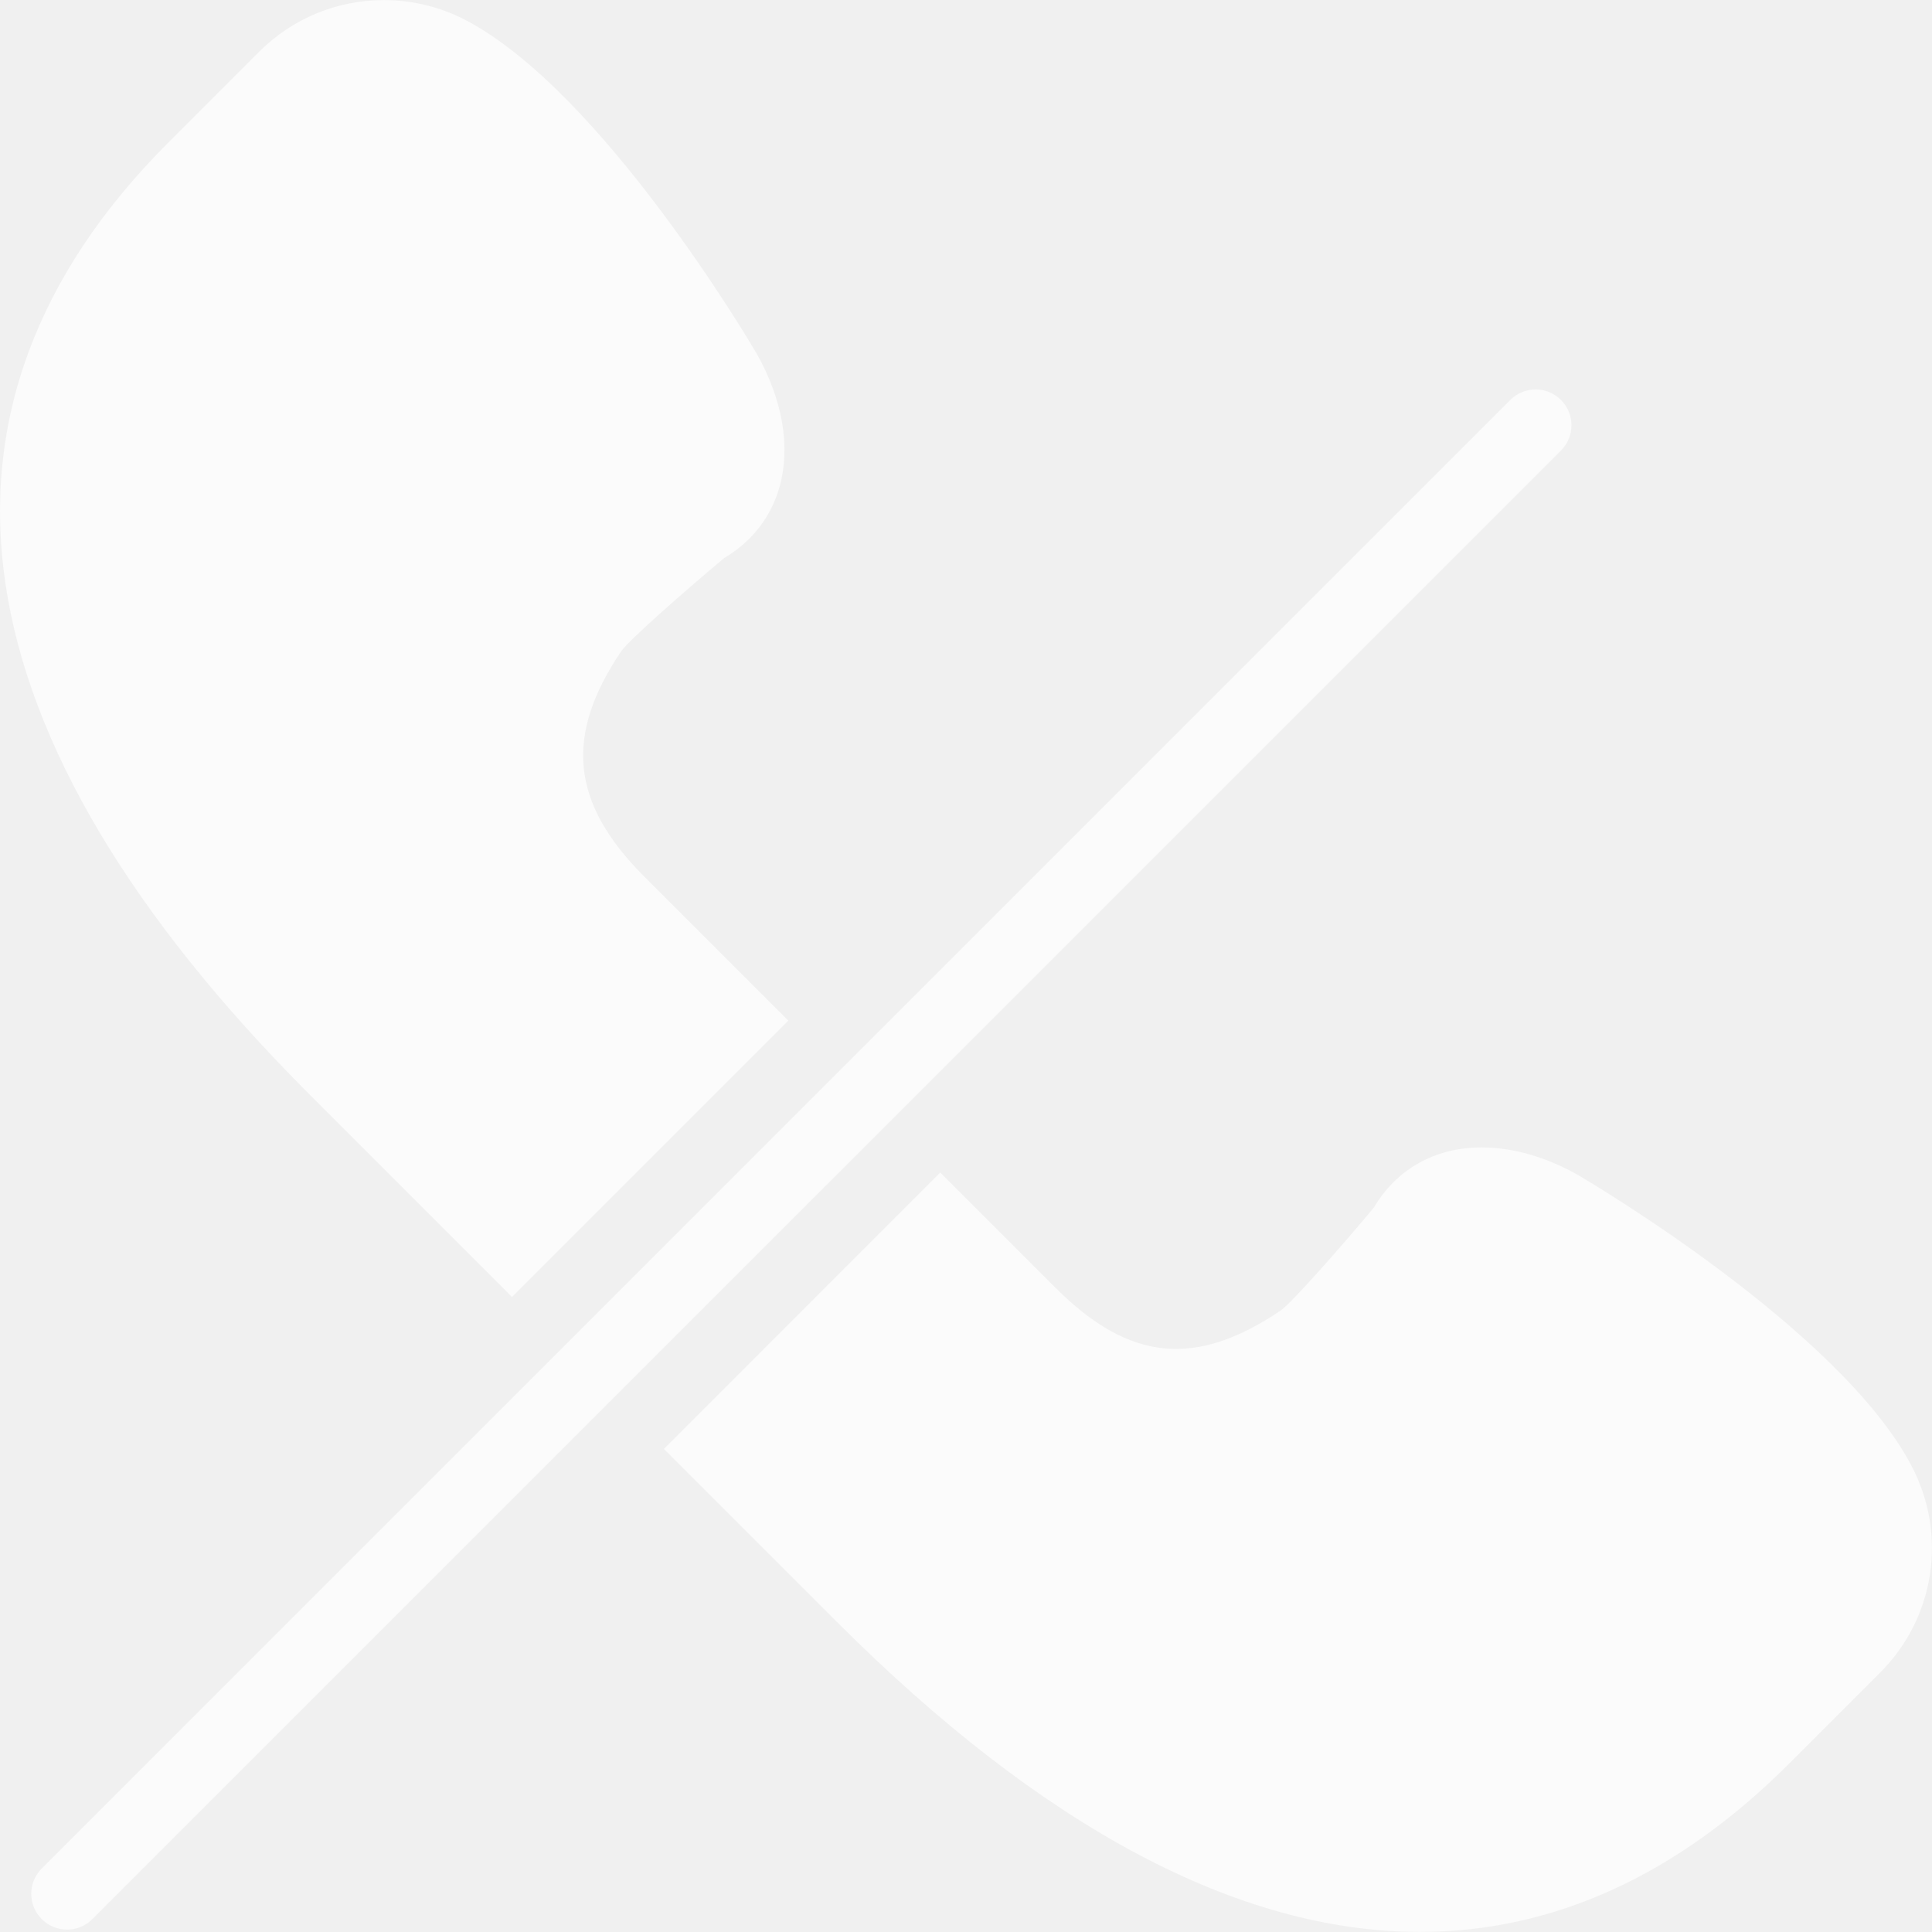
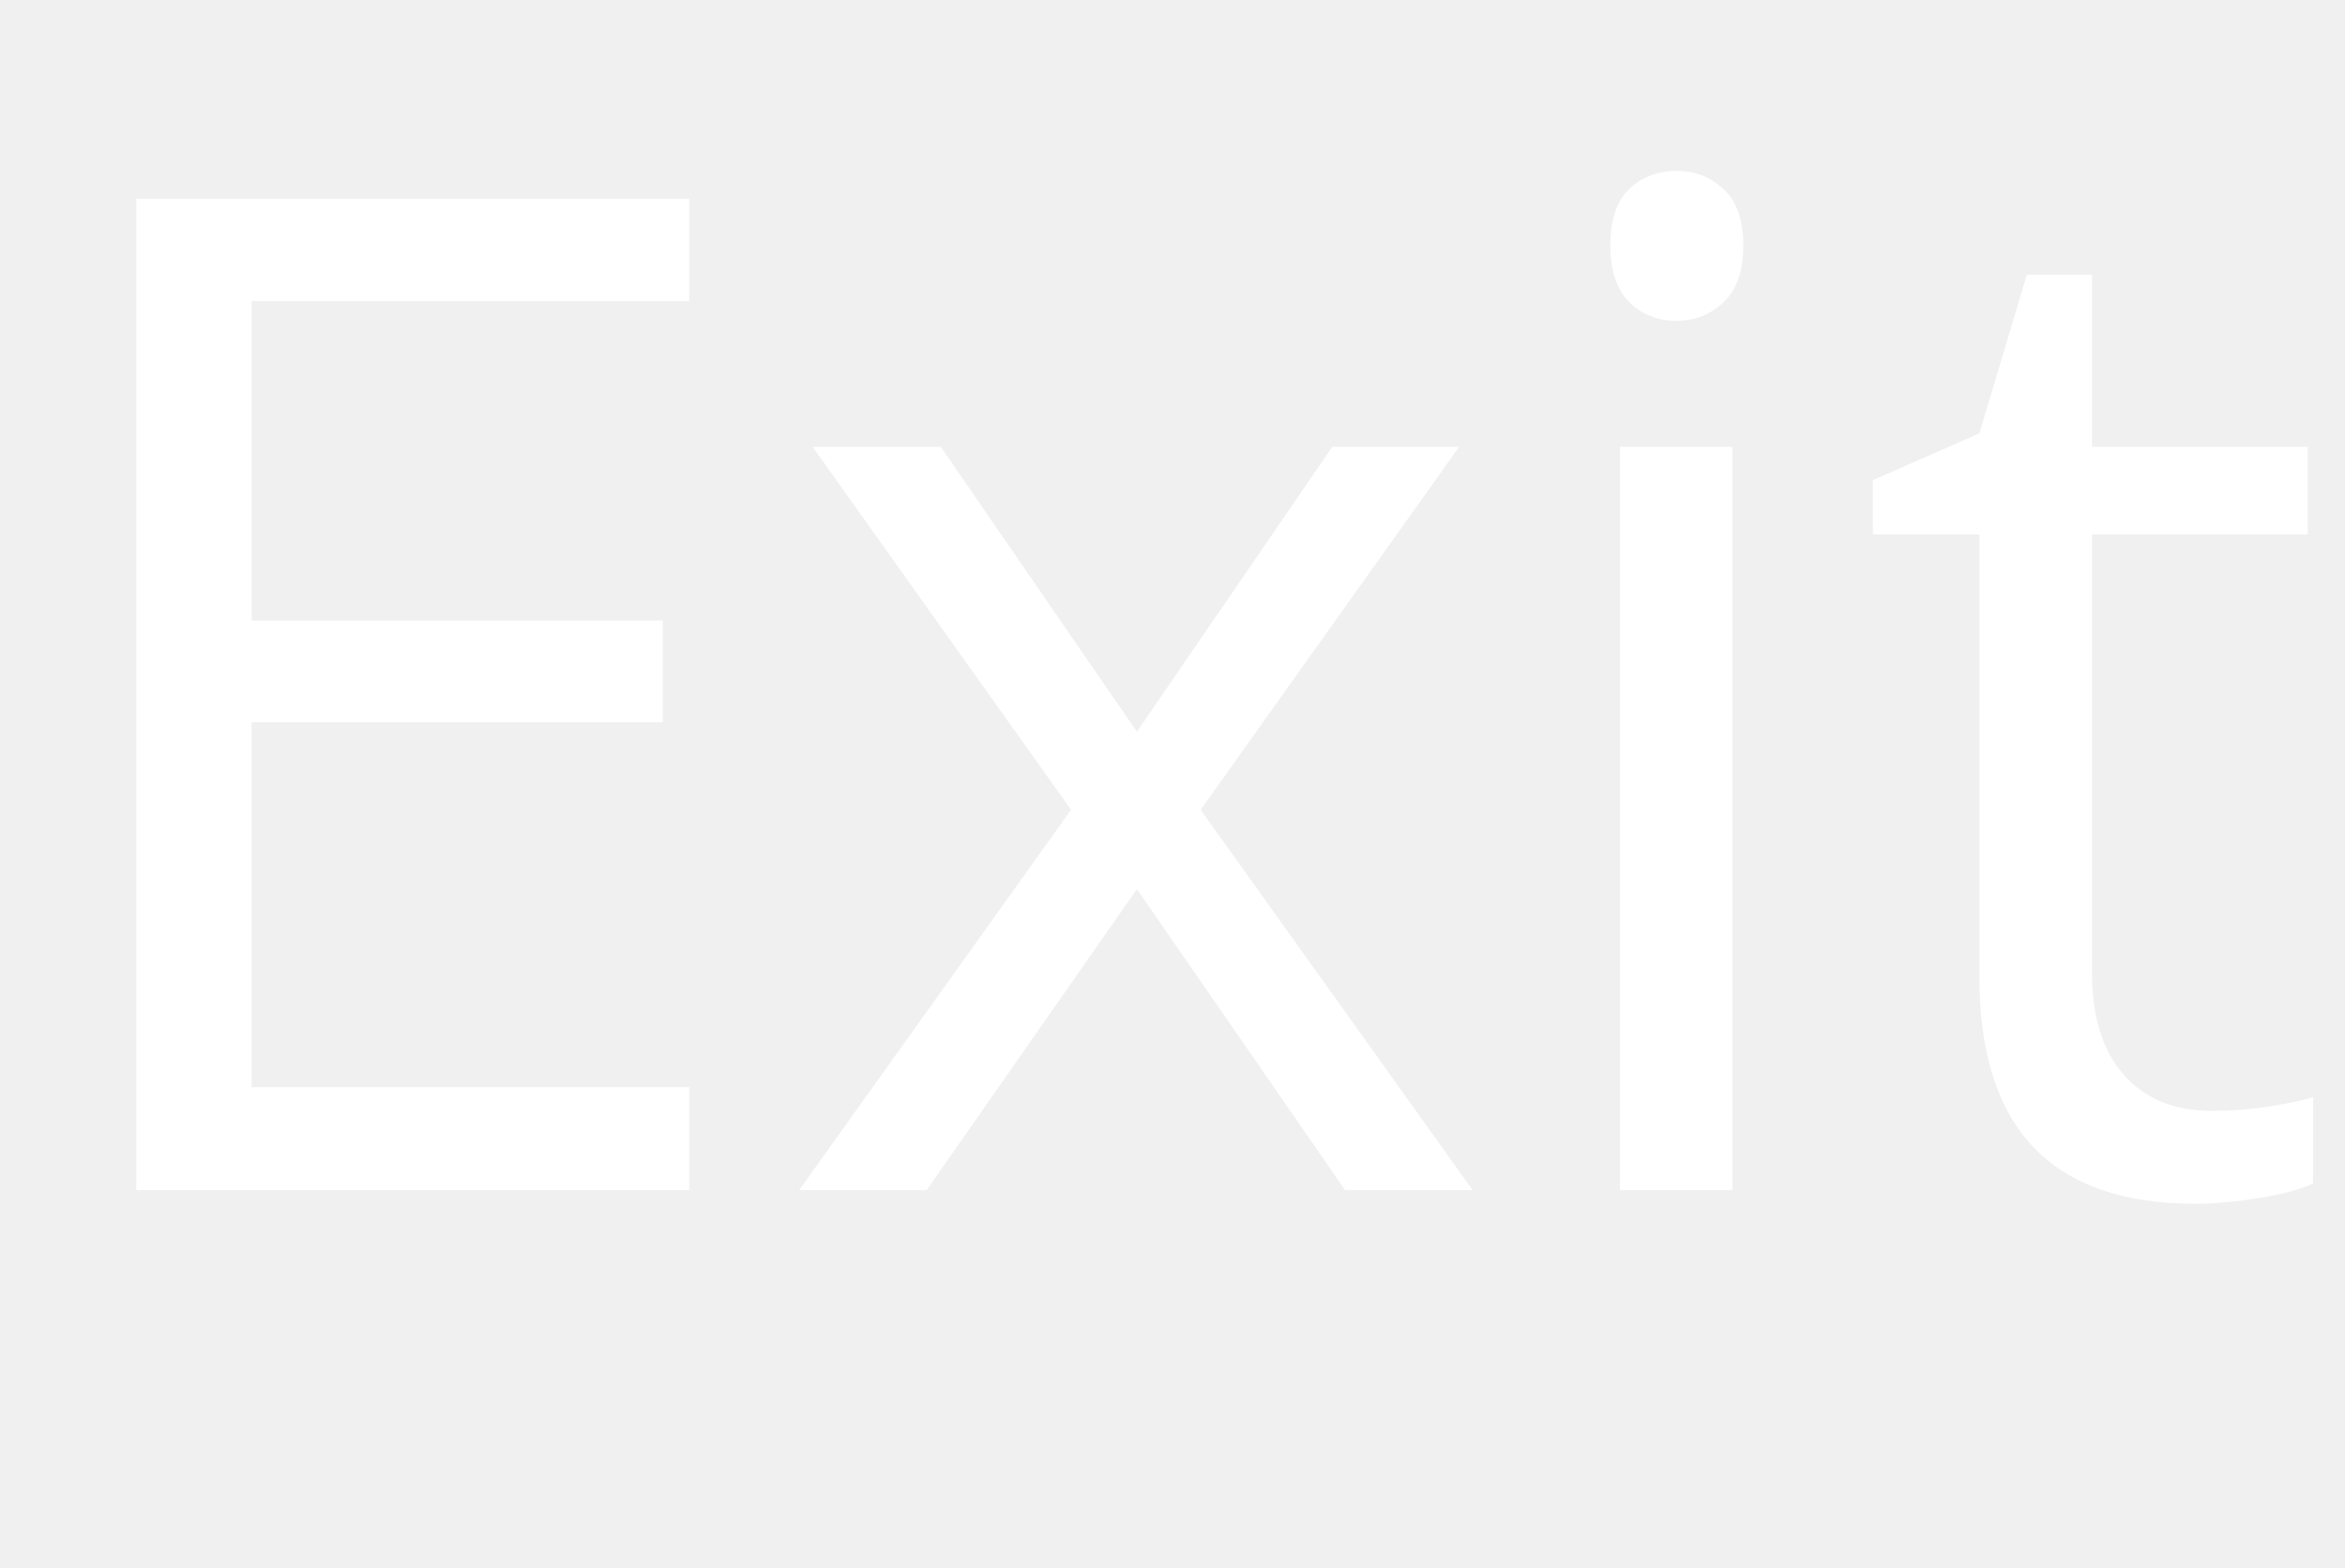
- <svg xmlns="http://www.w3.org/2000/svg" width="30" height="30" viewBox="0 0 30 30" fill="none">
-   <path d="M24.239 6.21C24.021 5.993 23.67 5.993 23.452 6.21L0.648 29.014C0.431 29.231 0.431 29.583 0.648 29.8C0.757 29.909 0.899 29.963 1.042 29.963C1.184 29.963 1.326 29.909 1.435 29.8L24.239 6.996C24.456 6.78 24.456 6.427 24.239 6.21Z" fill="white" fill-opacity="0.7" />
-   <path d="M7.95 20.14L12.242 15.848L10.001 13.608C8.864 12.47 8.759 11.423 9.65 10.108C9.775 9.936 10.568 9.232 11.246 8.665C11.679 8.407 11.976 8.025 12.106 7.555C12.279 6.93 12.151 6.195 11.743 5.479C11.647 5.315 9.357 1.436 7.246 0.32C6.852 0.111 6.408 0.001 5.963 0.001C5.23 0.001 4.54 0.287 4.022 0.805L2.611 2.216C-1.505 6.333 -0.743 11.447 4.815 17.004L7.95 20.14Z" fill="white" fill-opacity="0.7" />
-   <path d="M29.677 22.751C28.561 20.64 24.682 18.351 24.512 18.25C24.014 17.967 23.494 17.817 23.008 17.817C22.284 17.817 21.691 18.149 21.332 18.752C20.765 19.431 20.06 20.223 19.891 20.346C18.568 21.242 17.534 21.141 16.39 19.996L14.6 18.207L10.309 22.499L12.993 25.183C16.188 28.379 19.235 29.999 22.048 29.999C22.049 29.999 22.049 29.999 22.049 29.999C24.118 29.999 26.047 29.12 27.781 27.386L29.192 25.975C30.05 25.118 30.245 23.822 29.677 22.751Z" fill="white" fill-opacity="0.7" />
+ <svg xmlns="http://www.w3.org/2000/svg" id="Layer_1" data-name="Layer 1" viewBox="0 0 1600 1070.06">
+   <defs>
+     <style>.cls-1{font-size:947.87px;fill:#fff;font-family:OpenSans-Regular, Open Sans;}</style>
+   </defs>
+   <text class="cls-1" transform="translate(0 812.26)">Exit</text>
</svg>
